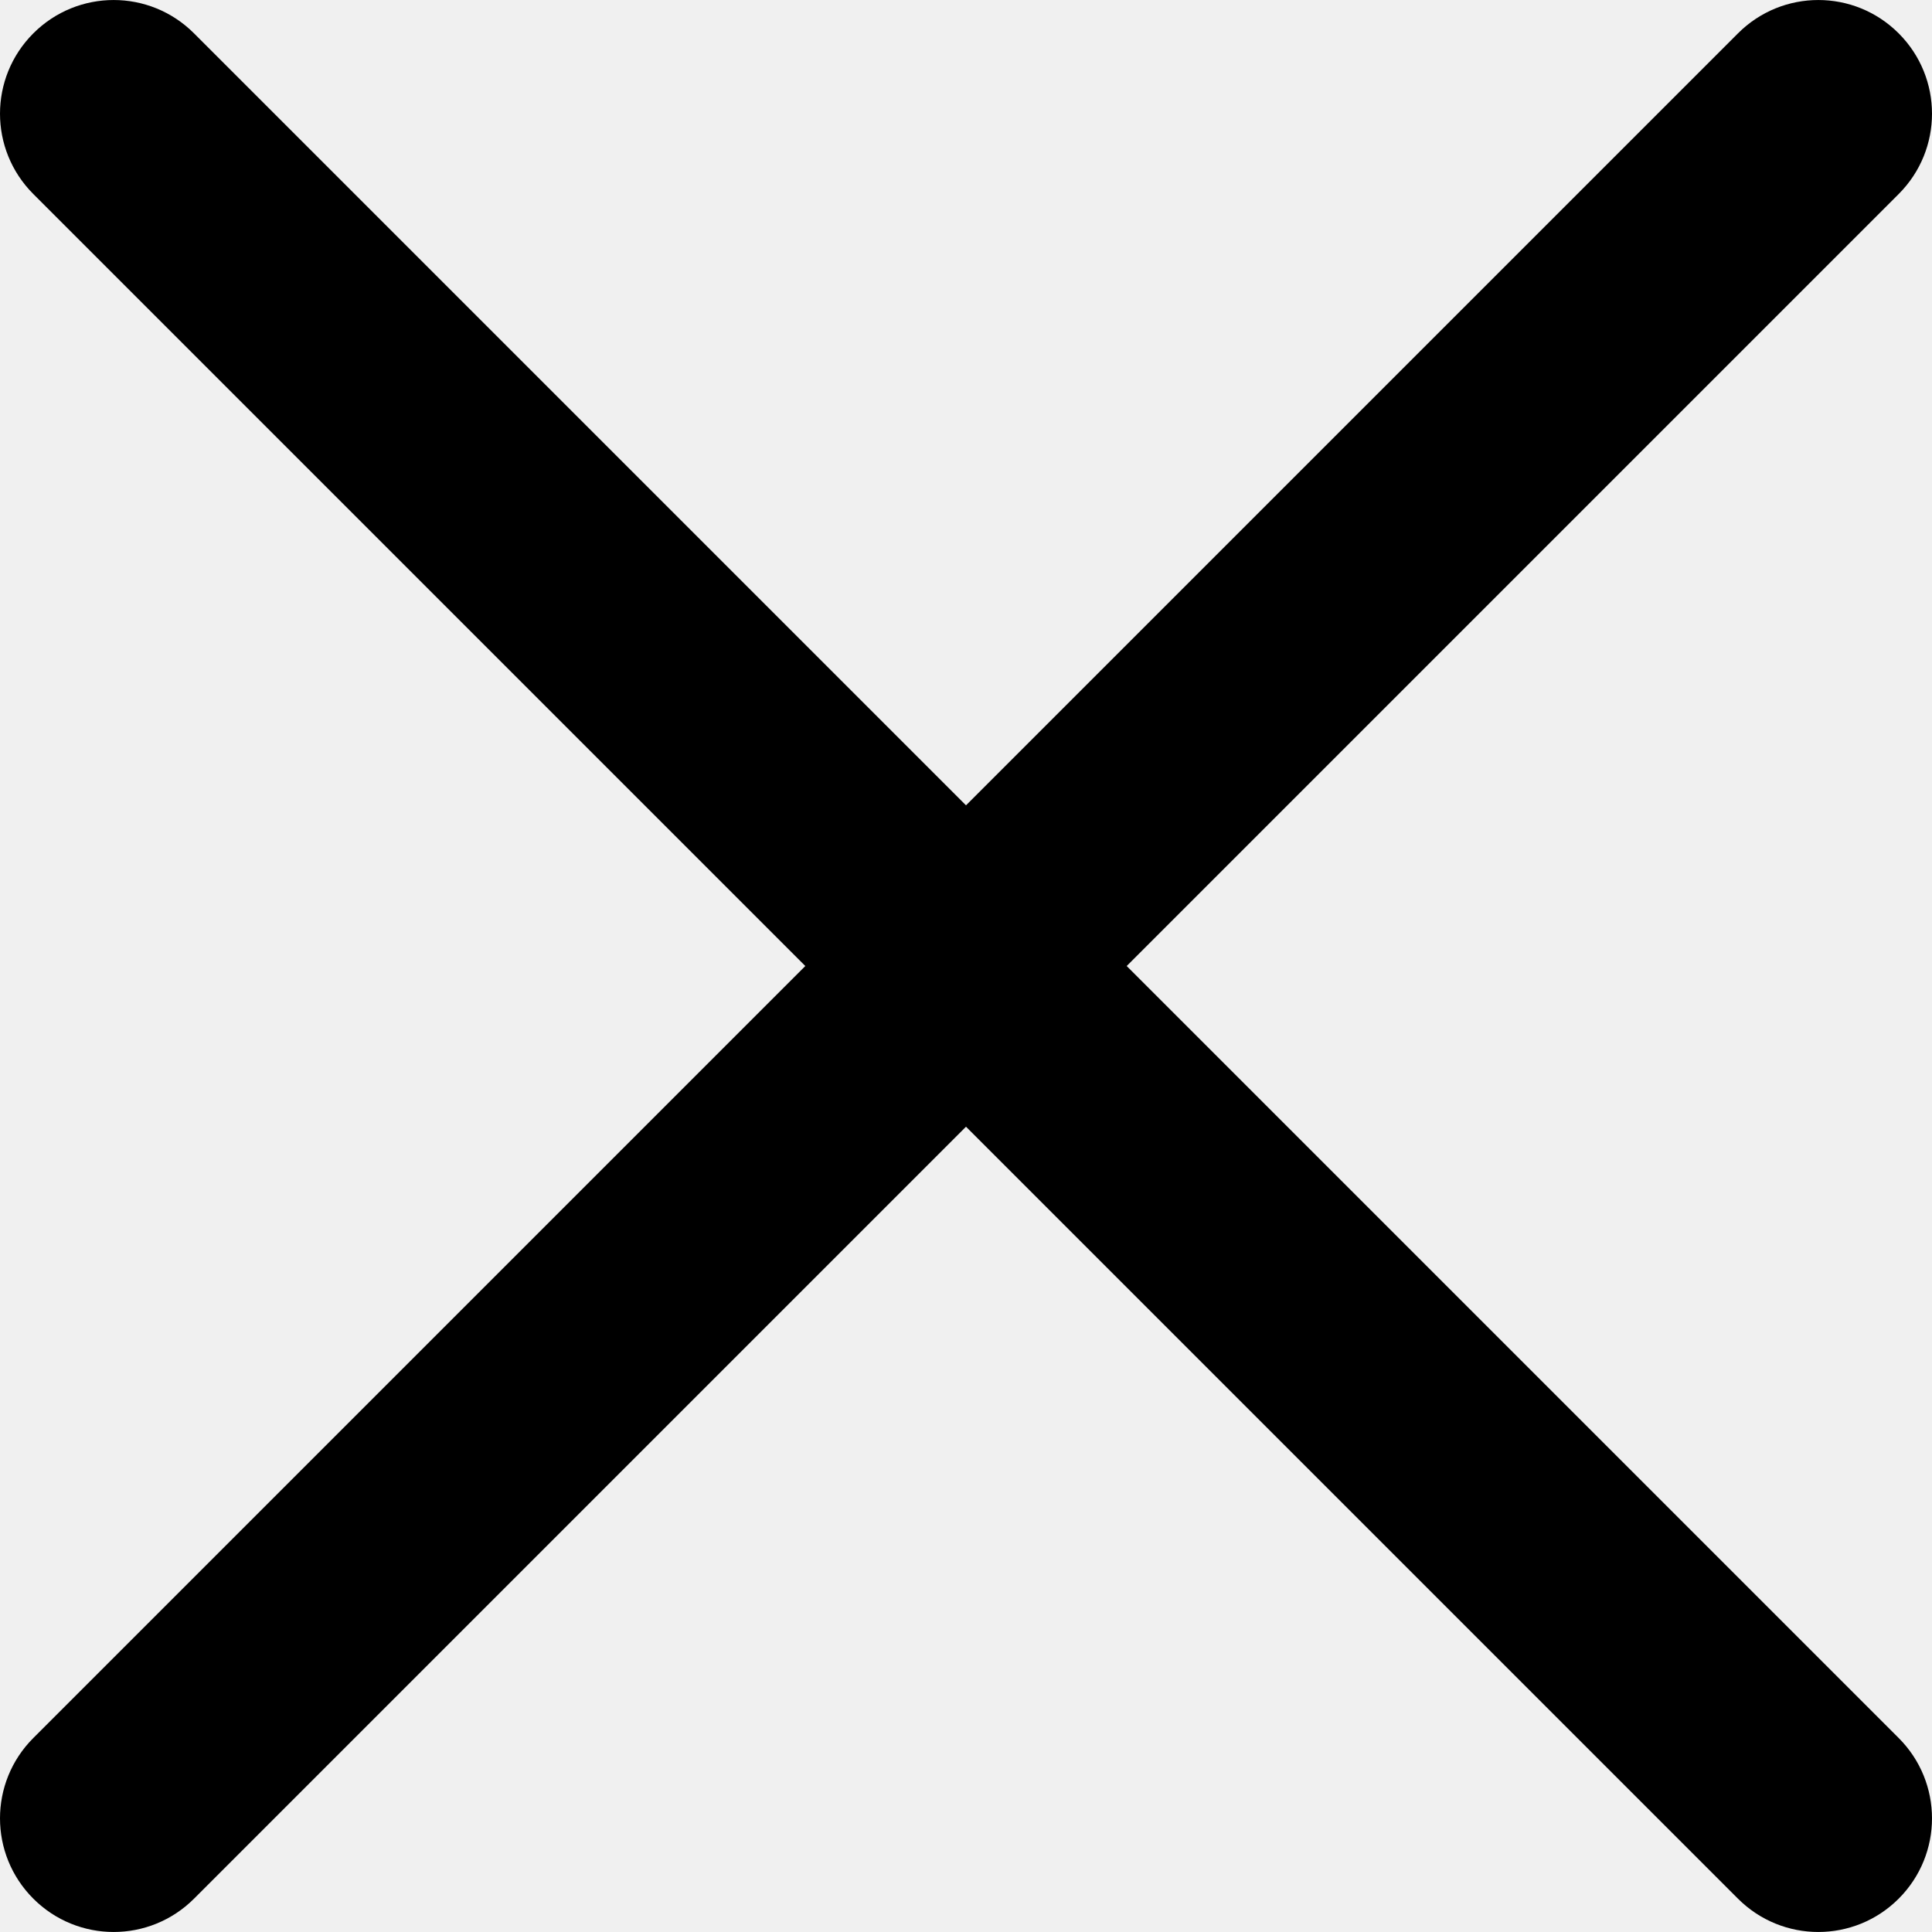
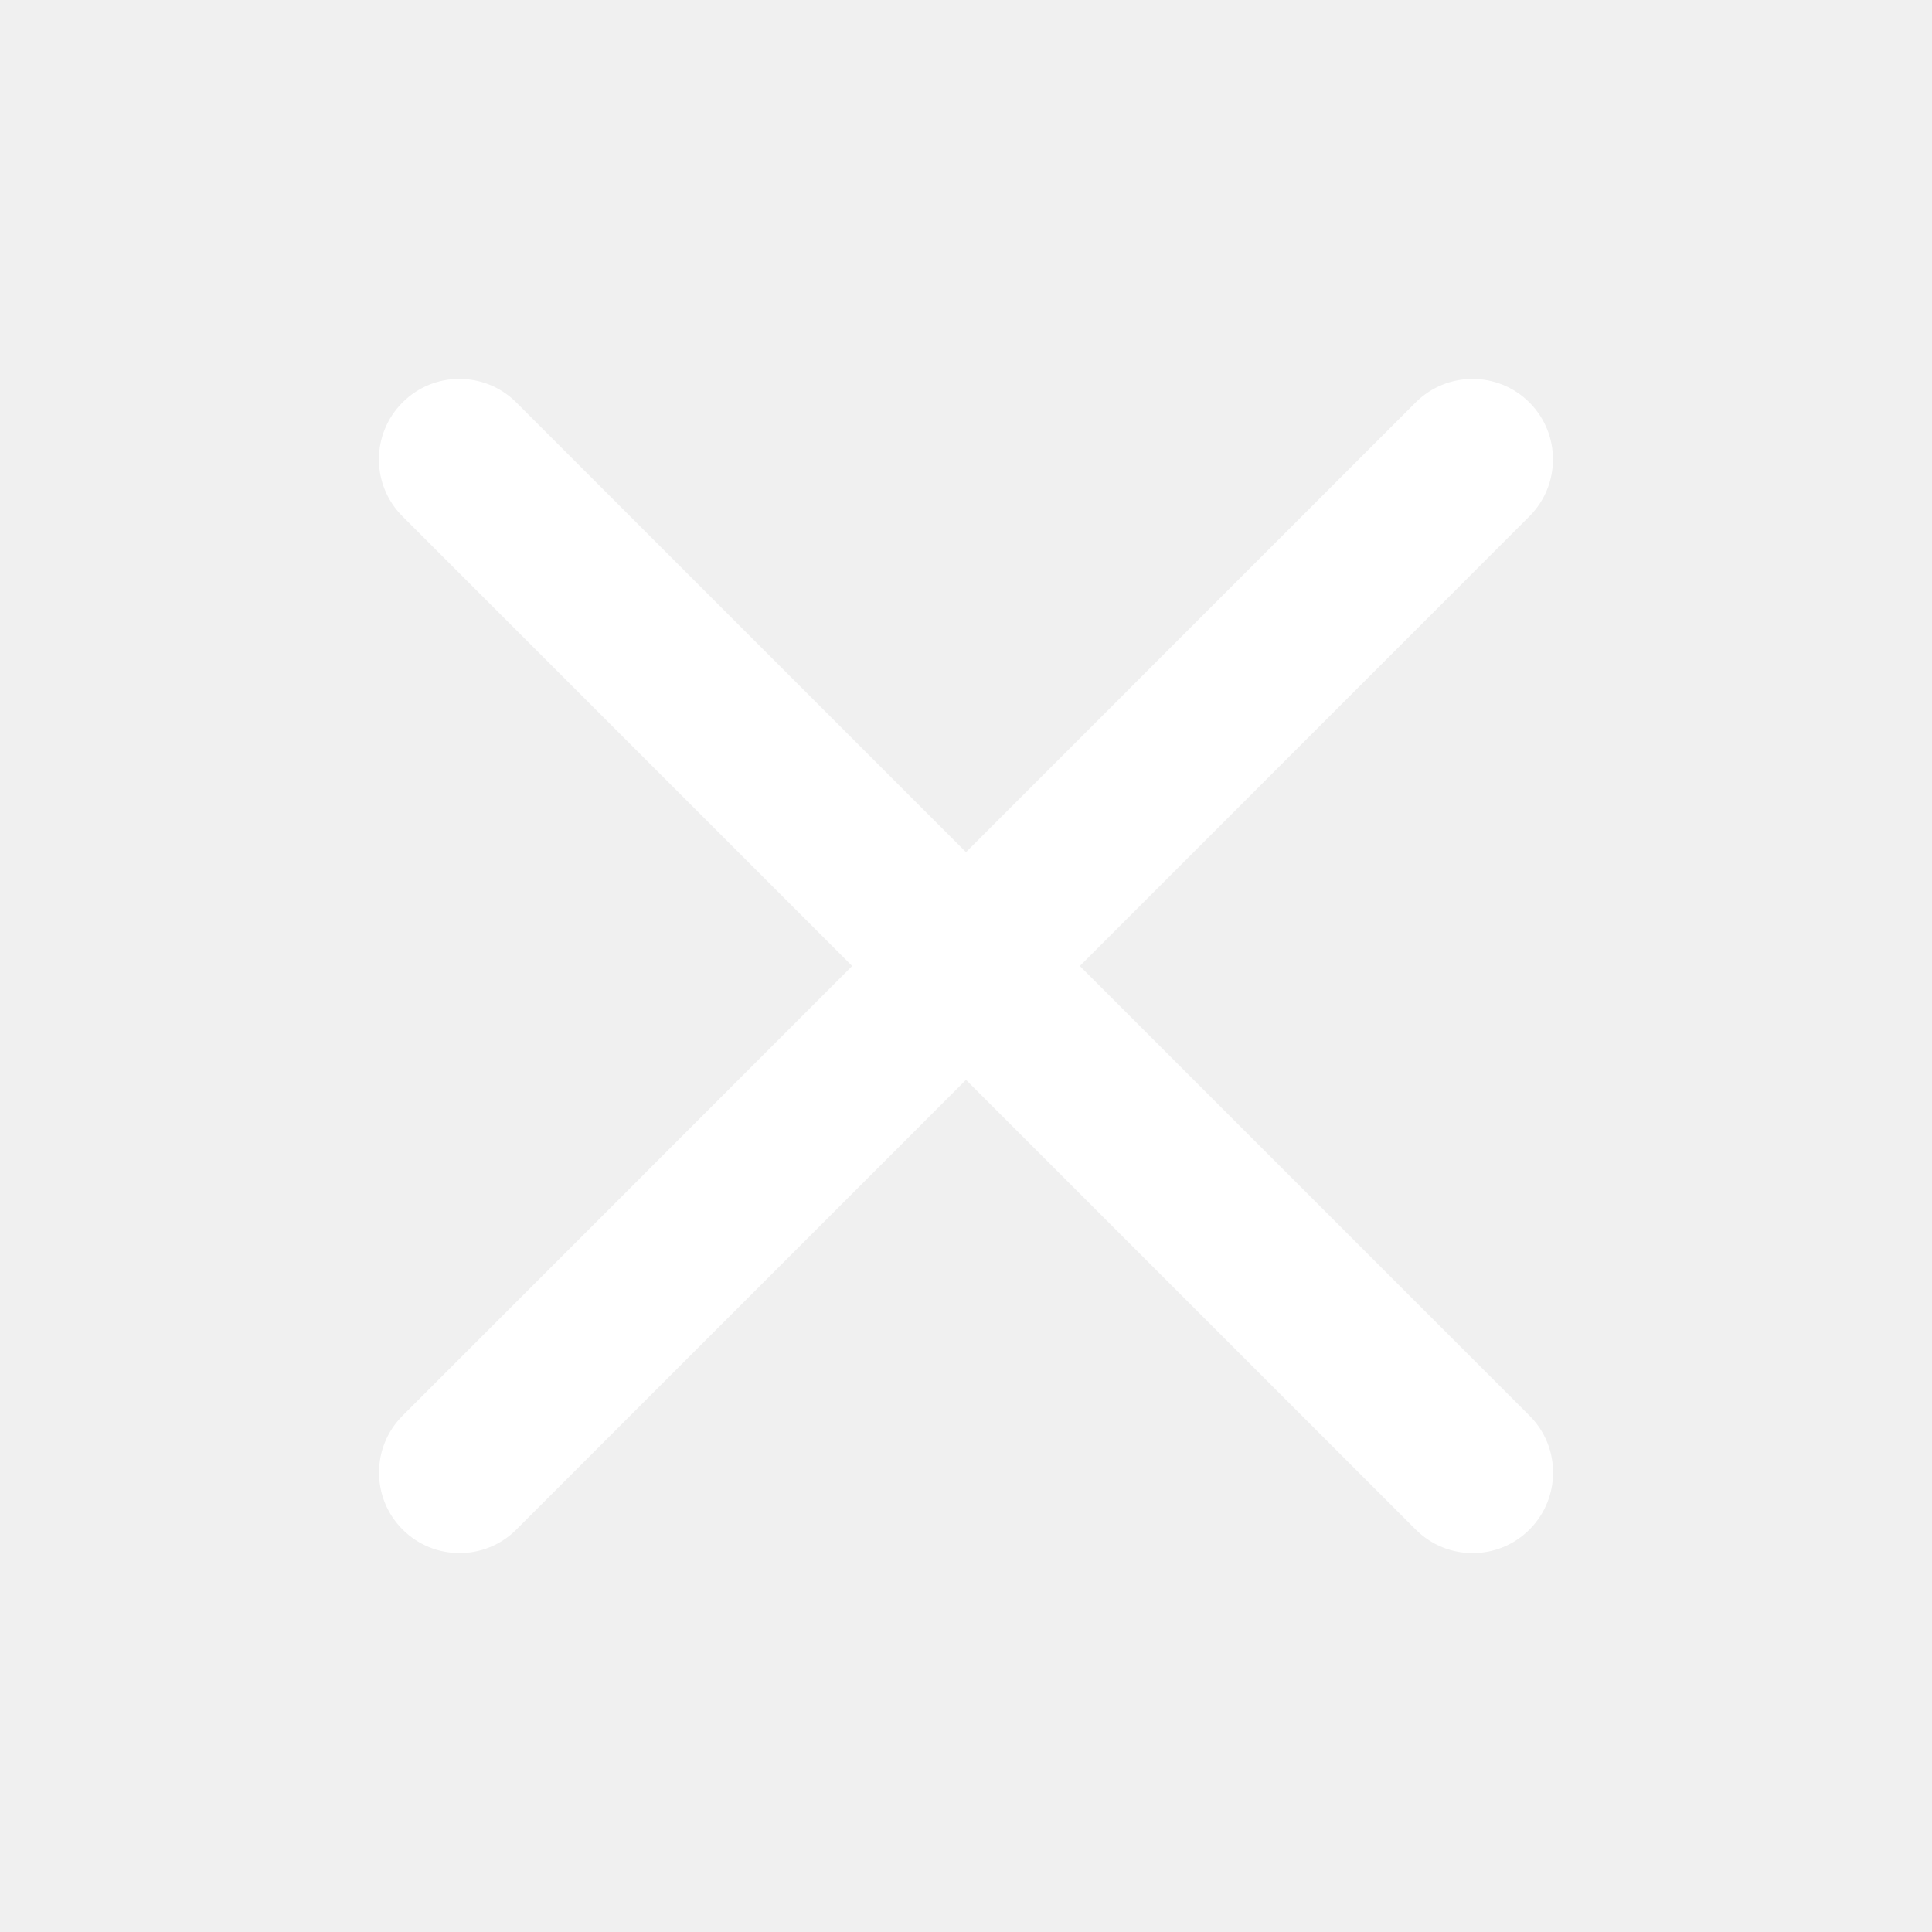
- <svg xmlns="http://www.w3.org/2000/svg" version="1.1" id="Capa_1" x="0px" y="0px" viewBox="0 0 512.015 512.015" style="enable-background:new 0 0 512.015 512.015;" xml:space="preserve">
-   <g>
-     <g>
-       <path d="M298.594,256.011L503.183,51.422c11.776-11.776,11.776-30.81,0-42.586c-11.776-11.776-30.81-11.776-42.586,0    L256.008,213.425L51.418,8.836C39.642-2.94,20.608-2.94,8.832,8.836s-11.776,30.81,0,42.586l204.589,204.589L8.832,460.6    c-11.776,11.776-11.776,30.81,0,42.586c5.873,5.873,13.583,8.824,21.293,8.824c7.71,0,15.42-2.952,21.293-8.824l204.589-204.589    l204.589,204.589c5.873,5.873,13.583,8.824,21.293,8.824c7.71,0,15.42-2.952,21.293-8.824c11.776-11.776,11.776-30.81,0-42.586    L298.594,256.011z" />
-     </g>
-   </g>
-   <g>
- </g>
-   <g>
- </g>
-   <g>
- </g>
-   <g>
- </g>
-   <g>
- </g>
-   <g>
- </g>
-   <g>
- </g>
-   <g>
- </g>
-   <g>
- </g>
-   <g>
- </g>
-   <g>
- </g>
-   <g>
- </g>
-   <g>
- </g>
-   <g>
- </g>
-   <g>
- </g>
+ <svg xmlns="http://www.w3.org/2000/svg" fill="none" height="512" viewBox="0 0 24 24" width="512">
+   <path clip-rule="evenodd" d="m5.001 17.586c-.391.391-.39 1.024 0 1.414s1.024.391 1.414-0l5.585-5.586 5.586 5.586c.391.391 1.024.391 1.414 0s.391-1.024 0-1.414l-5.586-5.586 5.585-5.586c.39-.391.39-1.024-0-1.414-.391-.391-1.024-.39-1.414 0l-5.585 5.586-5.586-5.586c-.391-.391-1.024-.391-1.414 0-.391.391-.391 1.024 0 1.414l5.586 5.586z" fill="#fff" fill-rule="evenodd" />
</svg>
